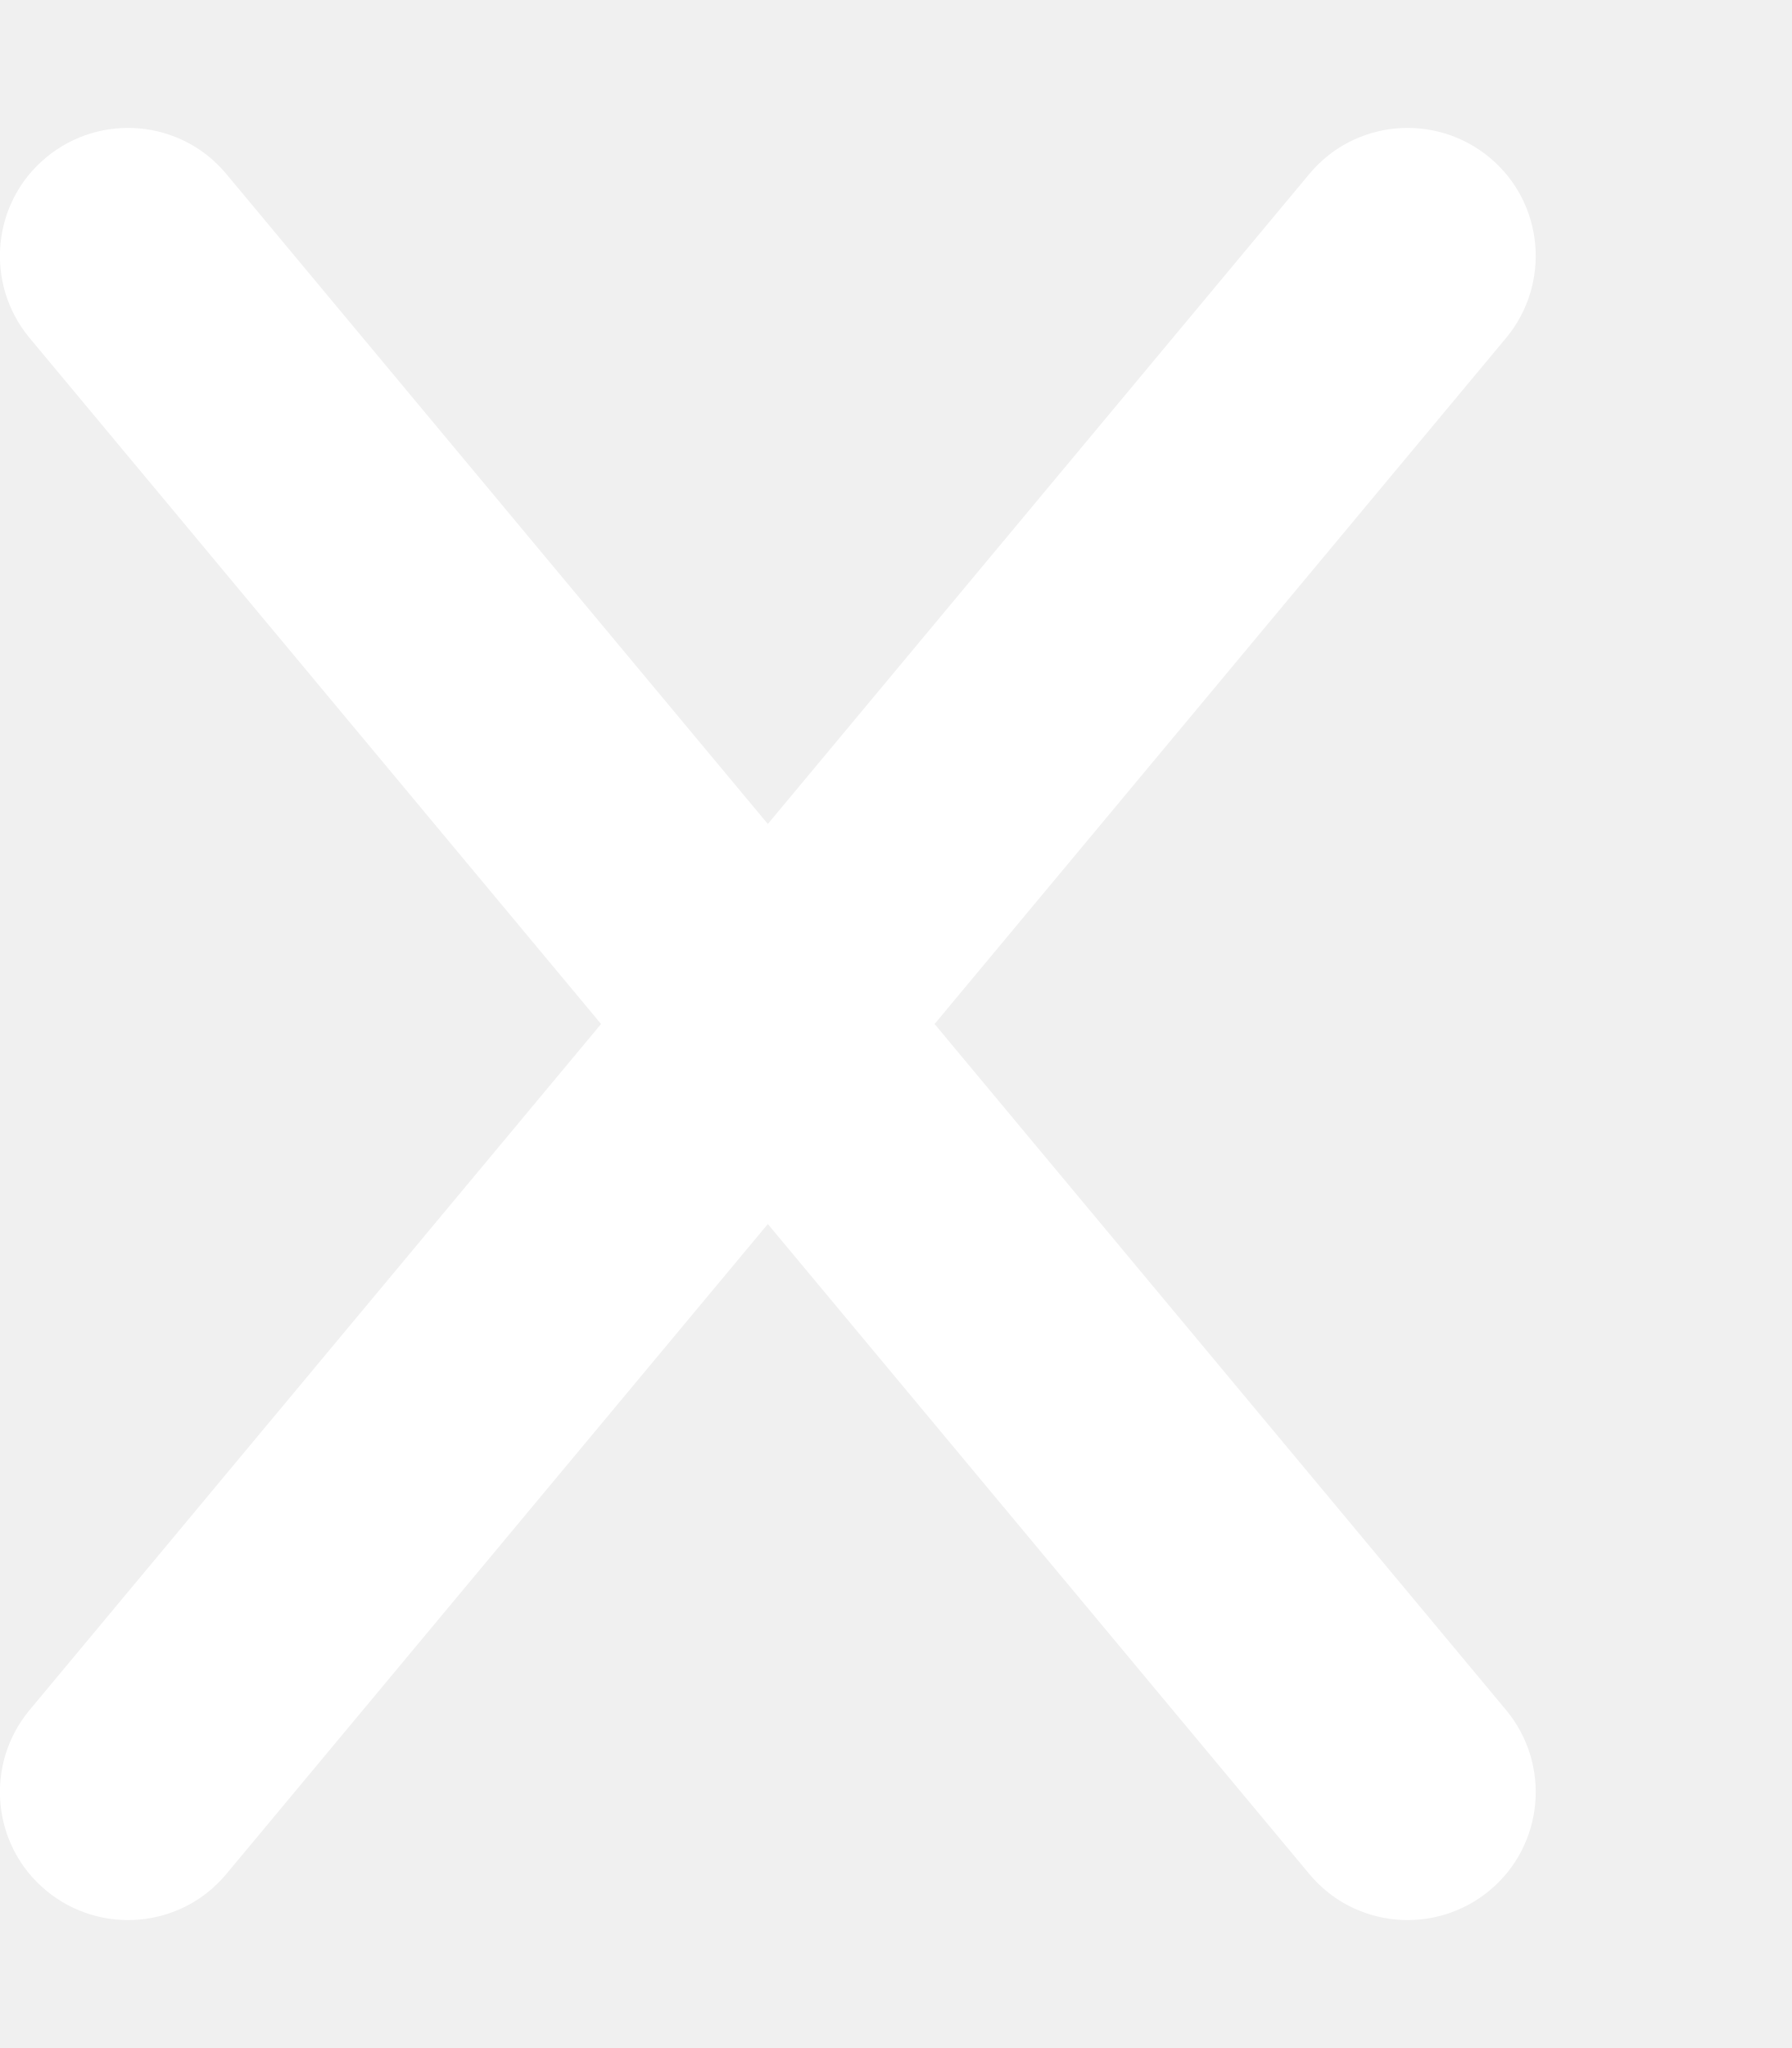
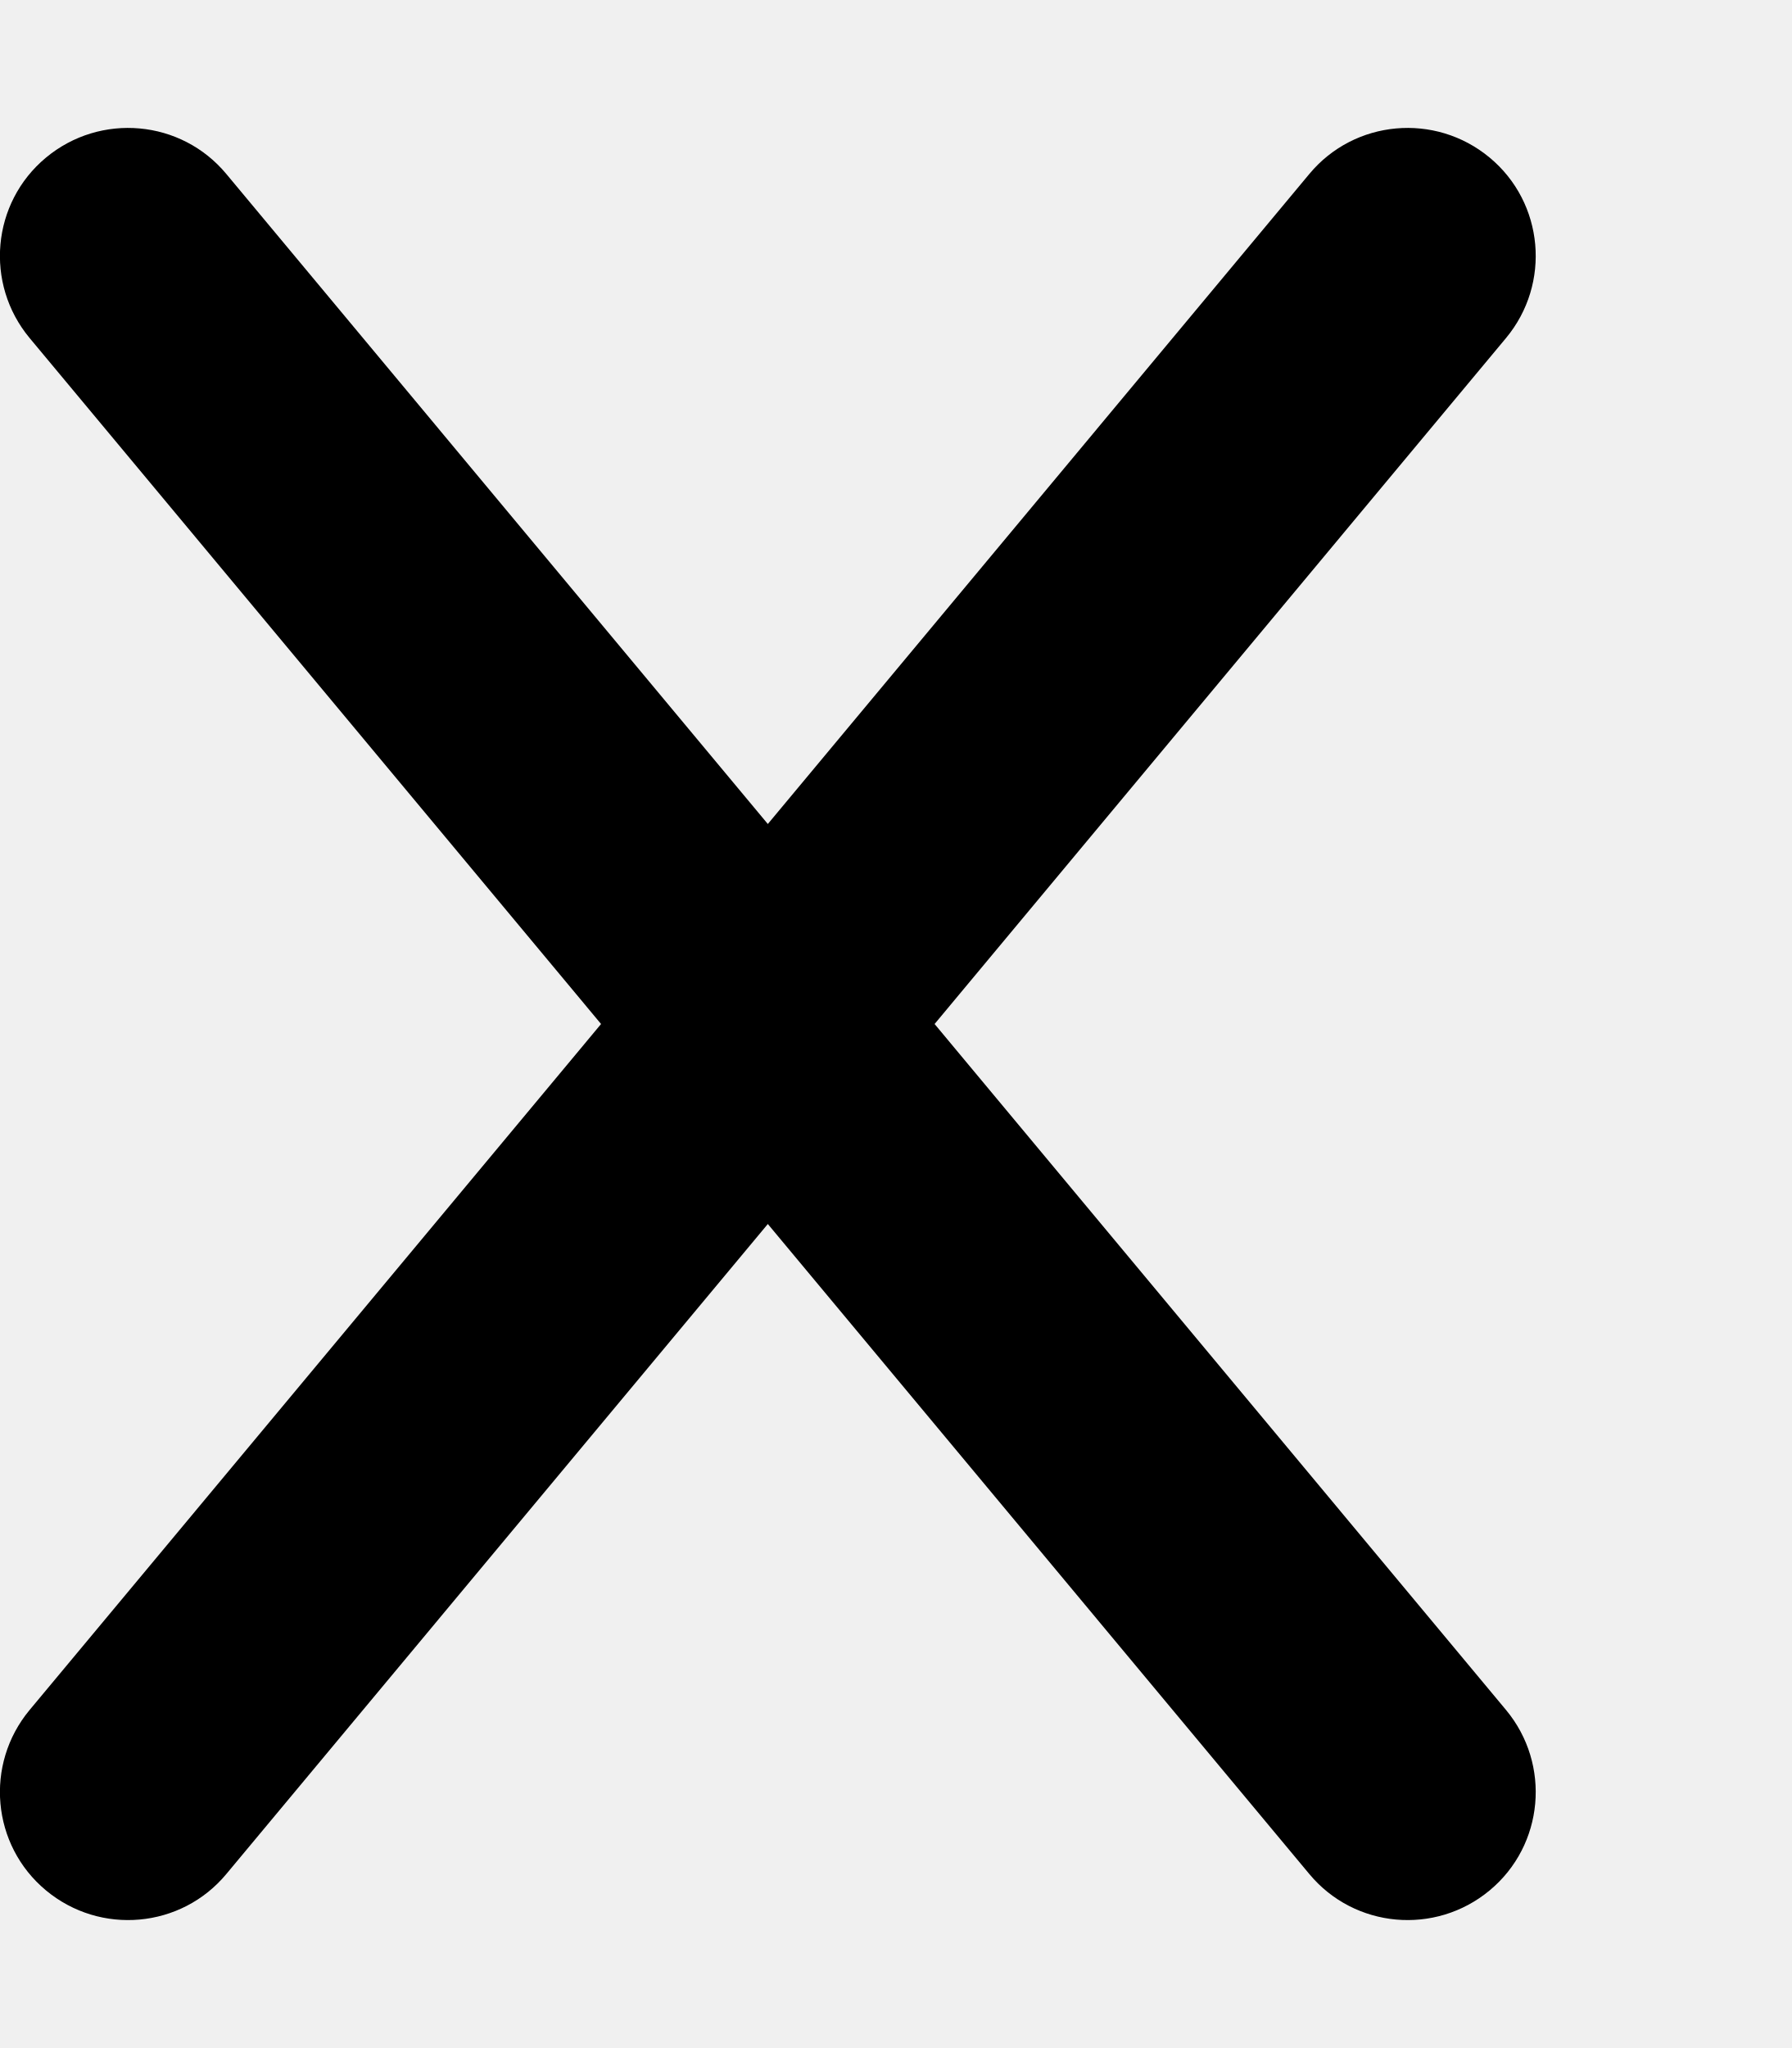
<svg xmlns="http://www.w3.org/2000/svg" viewBox="0 0 448 512">
-   <path fill="#fff" d="M376.6 84.5c11.3-13.6 9.5-33.8-4.1-45.1s-33.8-9.5-45.1 4.1L192 206 56.6 43.5C45.3 29.9 25.1 28.1 11.5 39.4S-3.9 70.9 7.4 84.5L150.3 256 7.4 427.5c-11.3 13.6-9.5 33.8 4.1 45.1s33.8 9.5 45.1-4.1L192 306 327.4 468.5c11.3 13.6 31.5 15.4 45.1 4.1s15.4-31.5 4.1-45.1L233.7 256 376.6 84.5z" />
+   <path d="M376.6 84.5c11.3-13.6 9.5-33.8-4.1-45.1s-33.8-9.5-45.1 4.1L192 206 56.6 43.5C45.3 29.9 25.1 28.1 11.5 39.4S-3.9 70.9 7.4 84.5L150.3 256 7.4 427.5c-11.3 13.6-9.5 33.8 4.1 45.1s33.8 9.5 45.1-4.1L192 306 327.4 468.5c11.3 13.6 31.5 15.4 45.1 4.1s15.4-31.5 4.1-45.1L233.7 256 376.6 84.5z" />
</svg>
